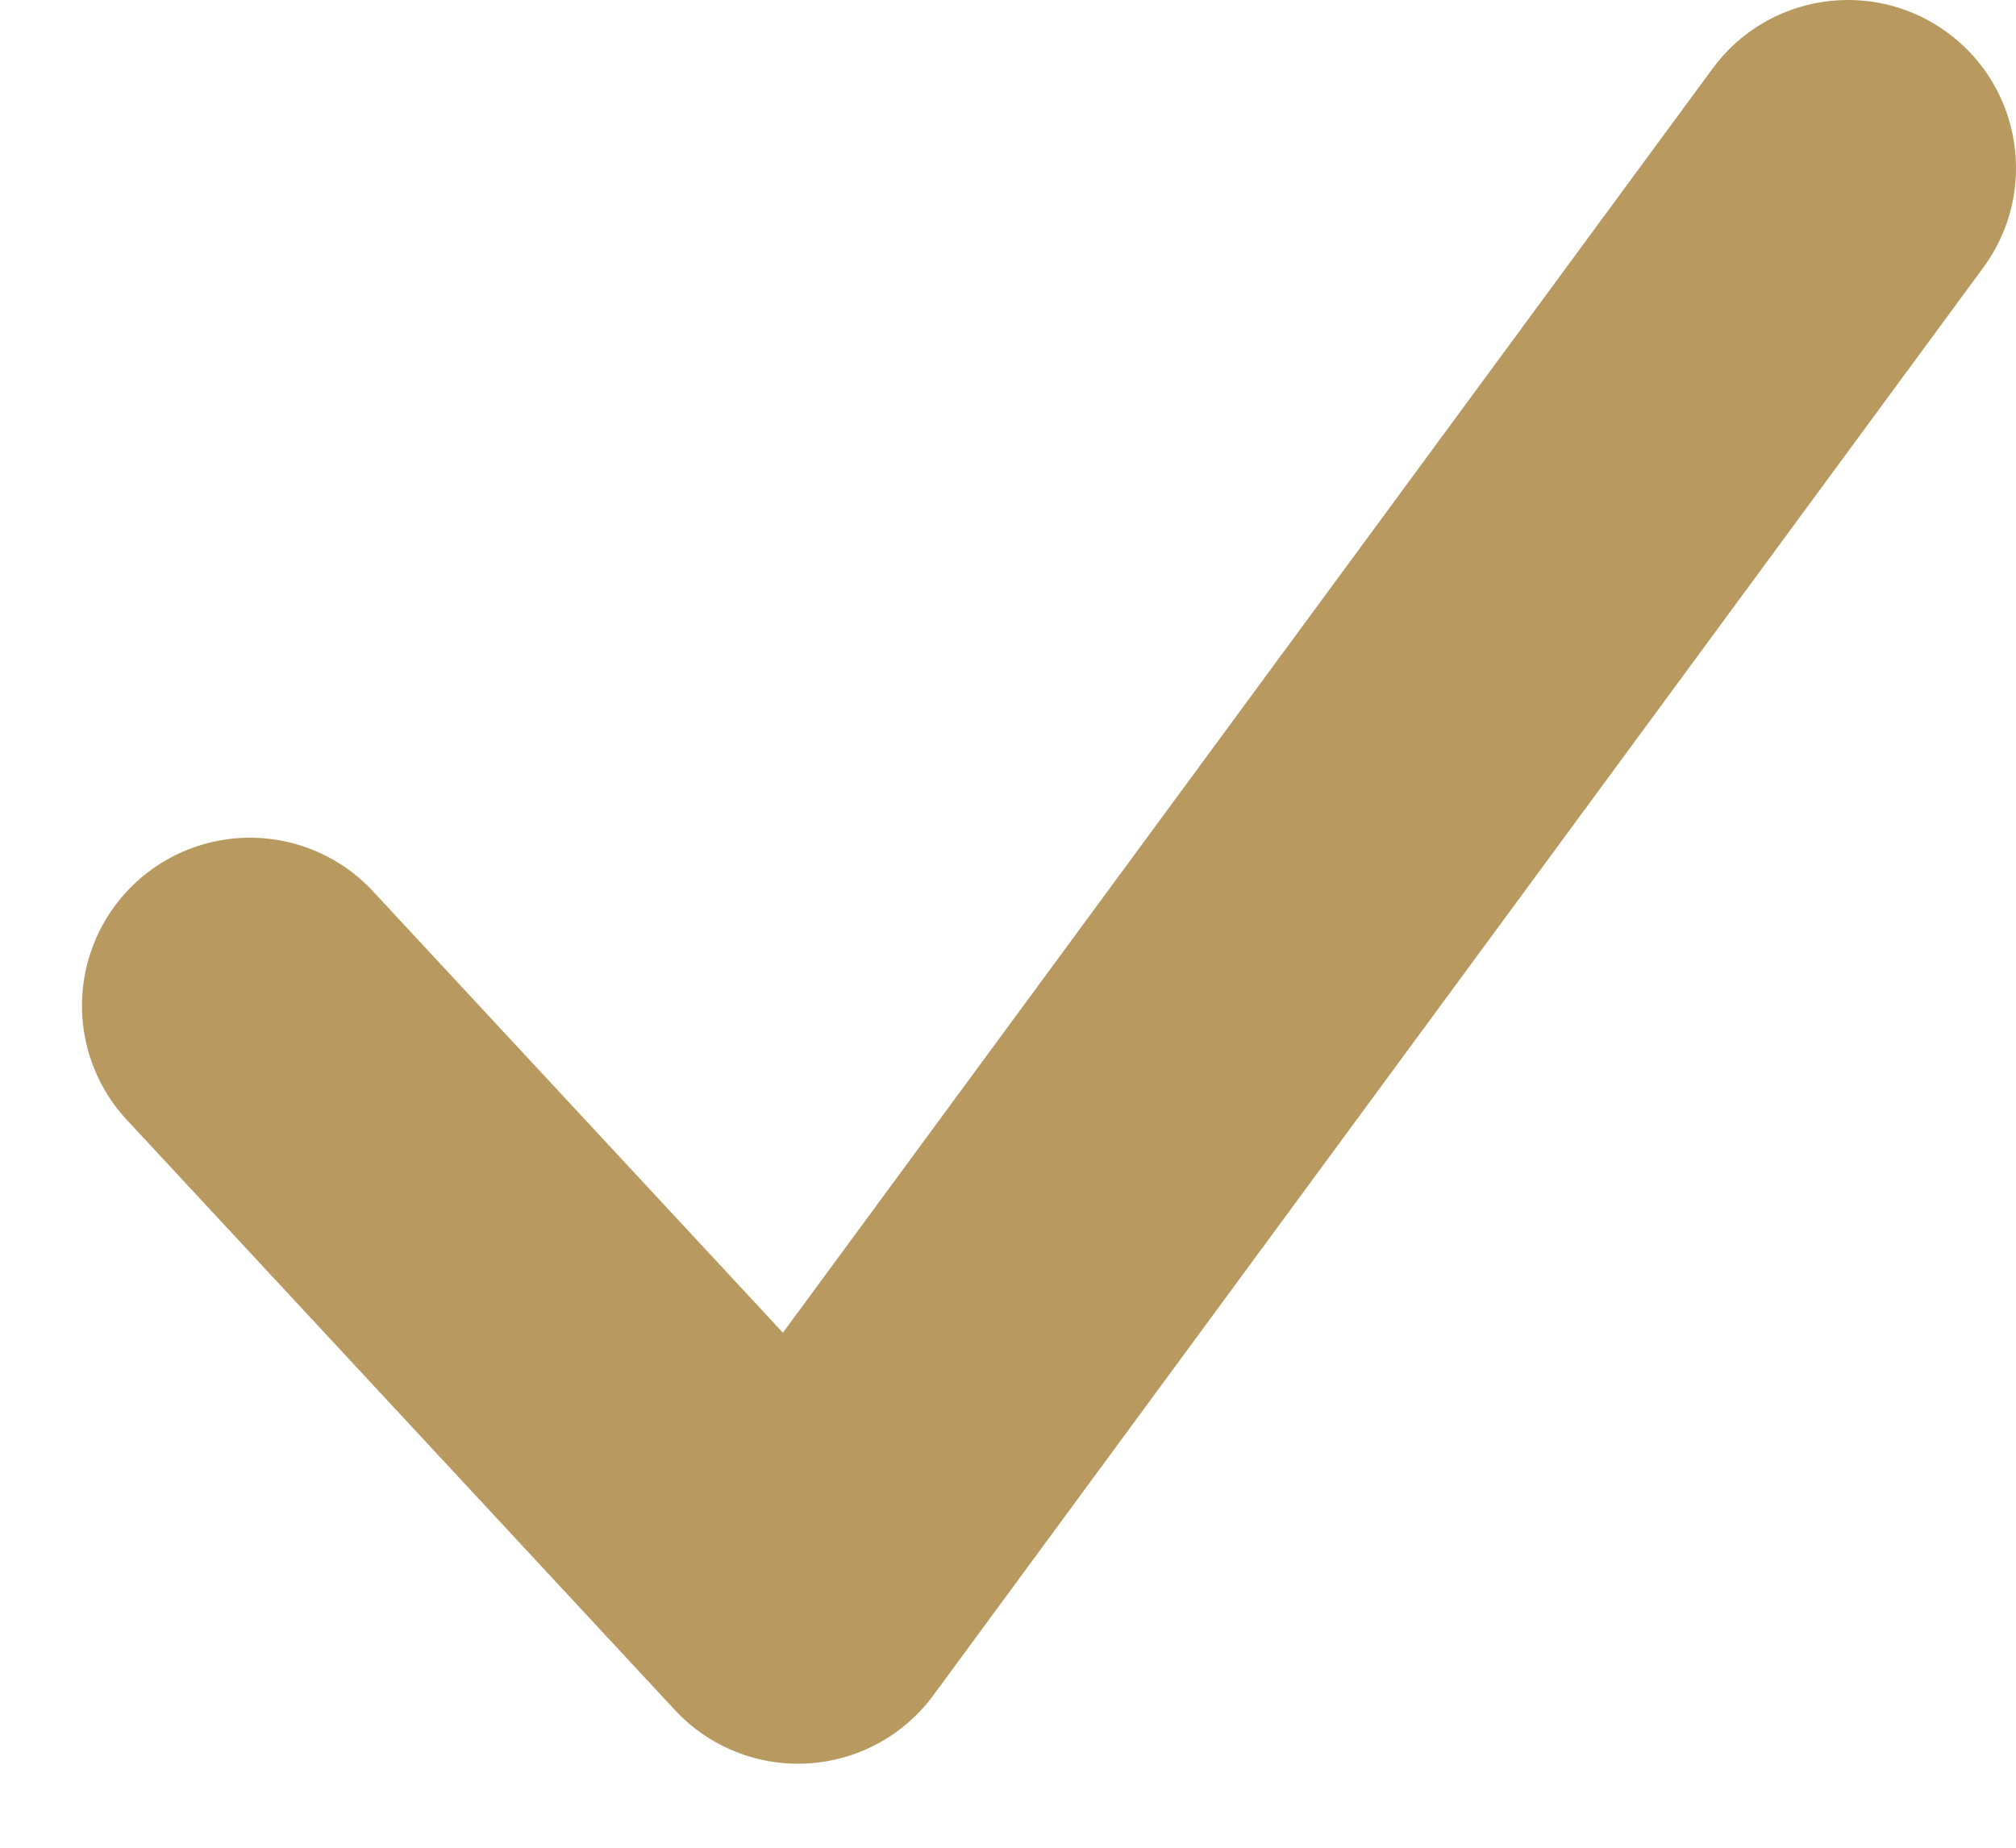
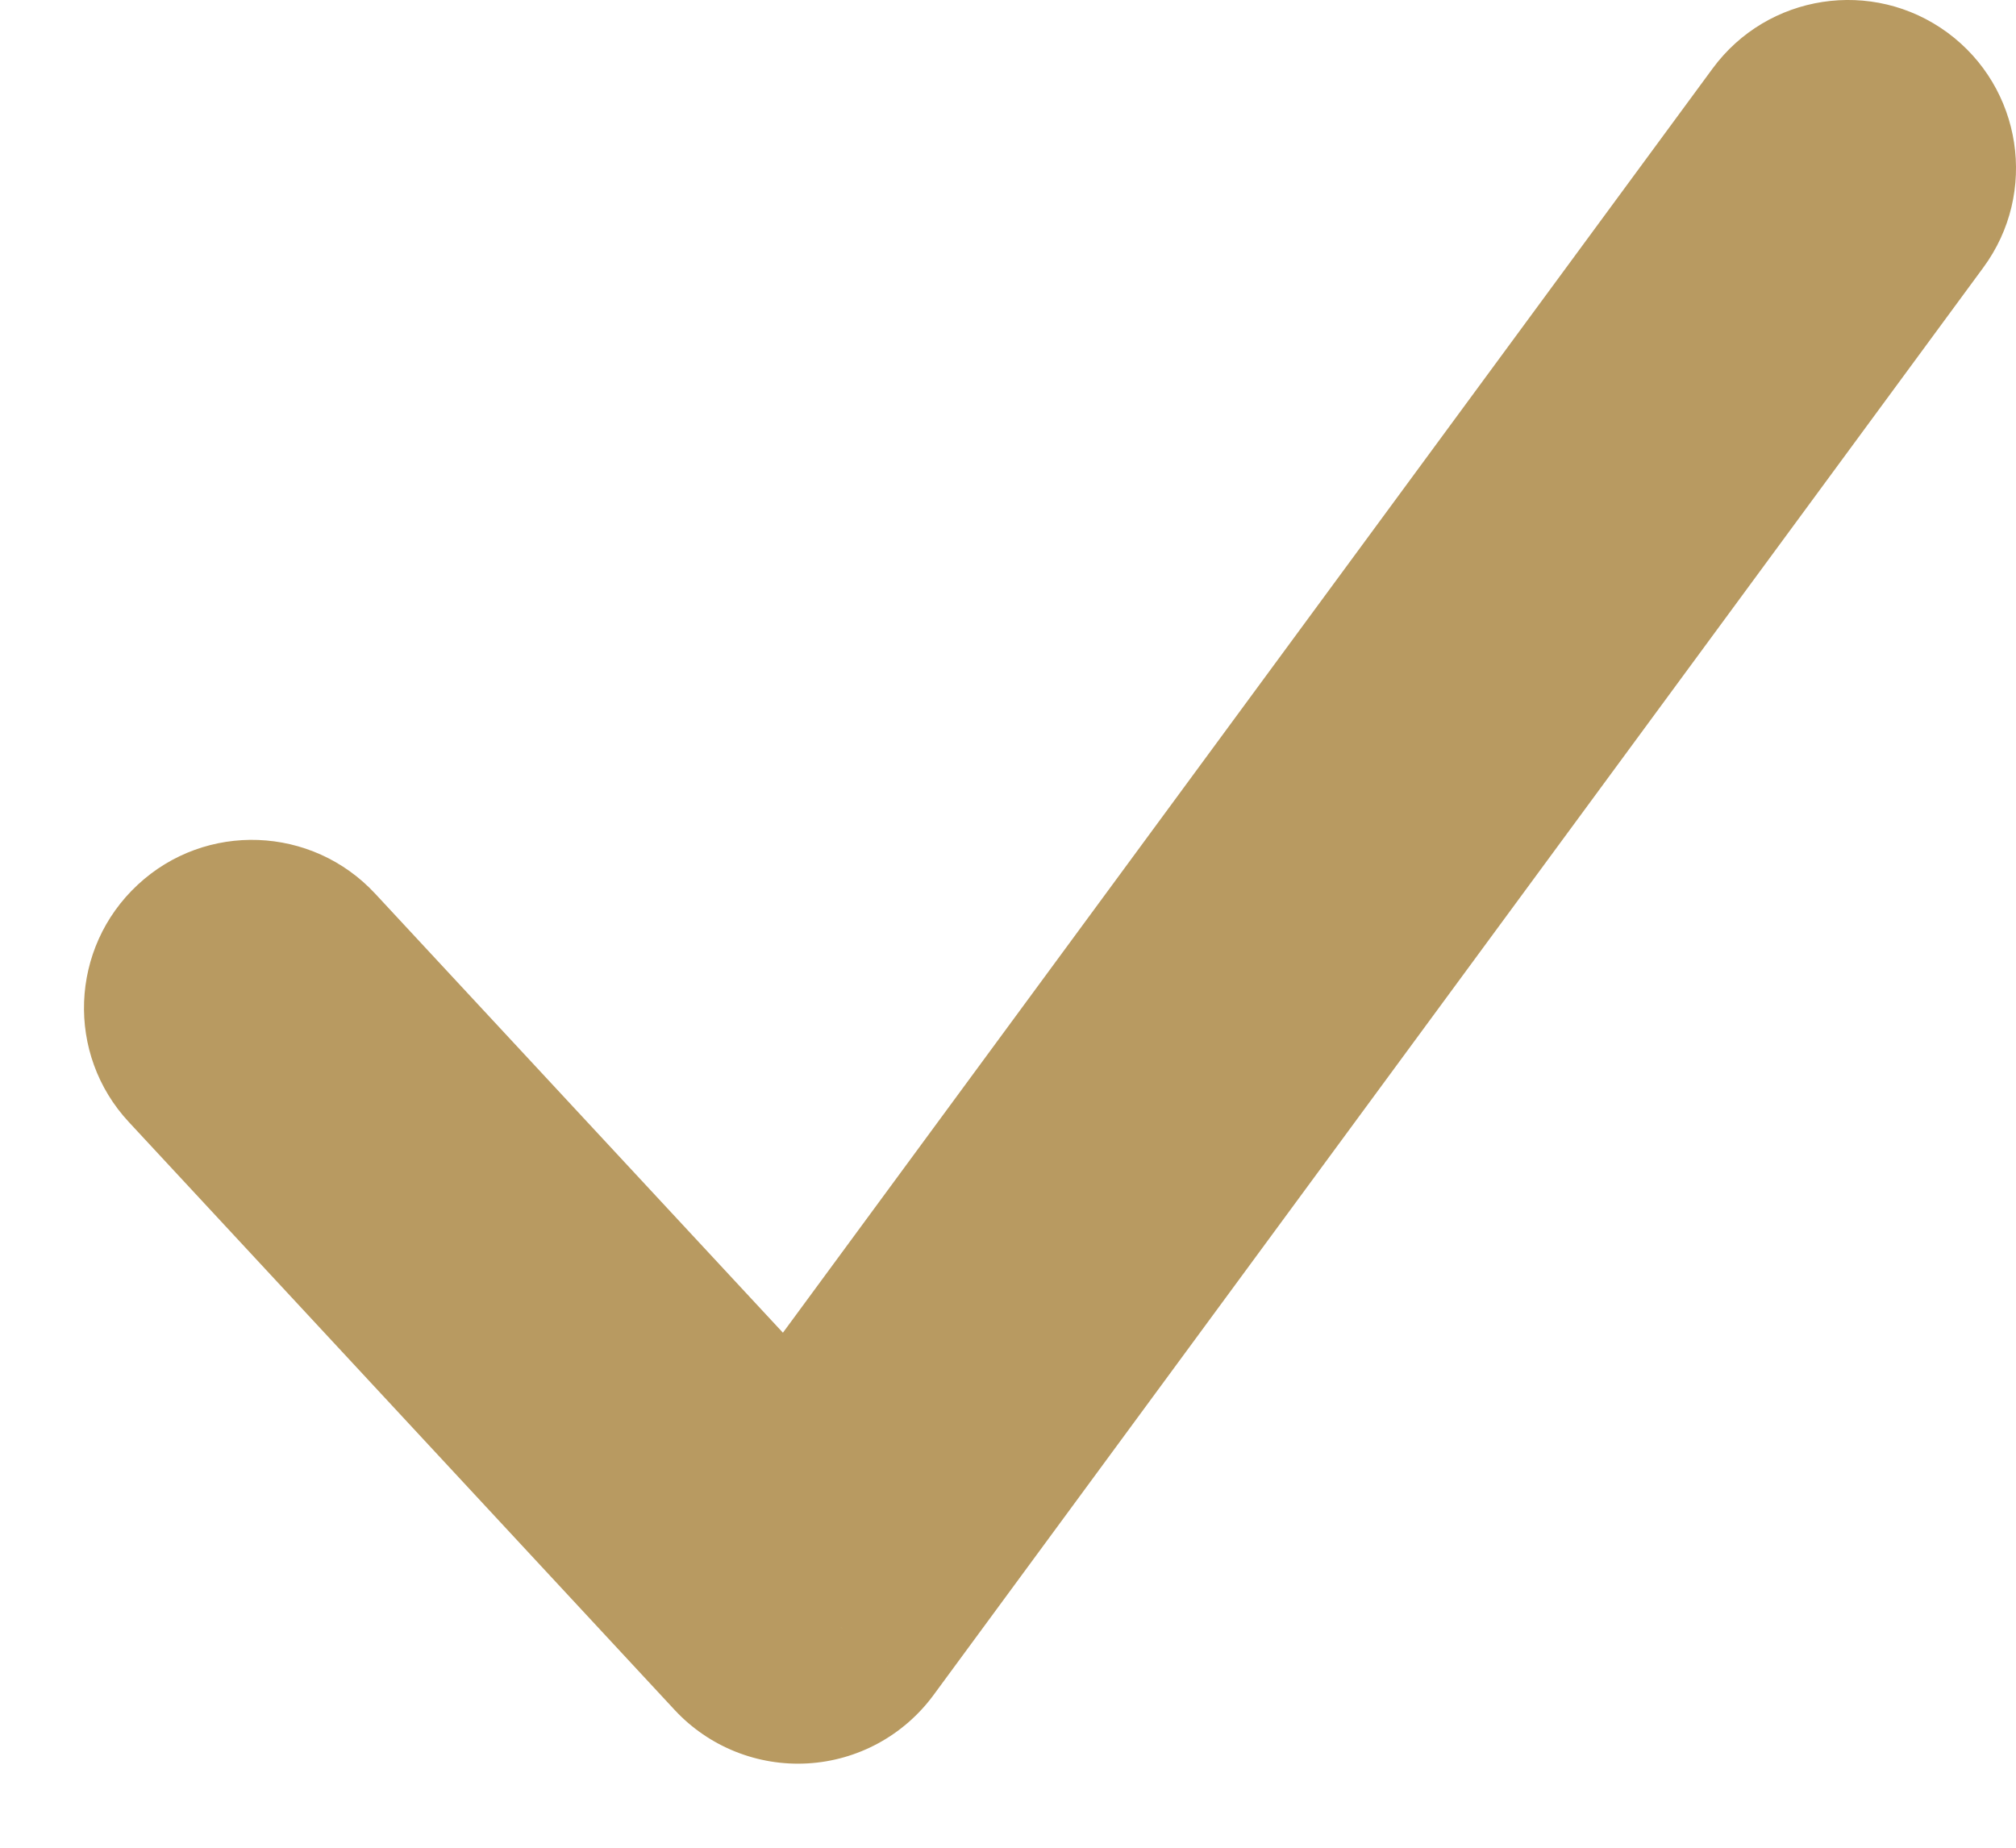
- <svg xmlns="http://www.w3.org/2000/svg" width="12" height="11" fill="none">
-   <path d="M11.806 1.592A1 1 0 0010.194.408l1.612 1.184zM4.75 9.5l-.733.68a1 1 0 001.539-.088L4.75 9.5zM2.233 5.32A1 1 0 10.767 6.68l1.466-1.36zM10.194.408l-6.25 8.5 1.612 1.184 6.25-8.5L10.194.408zM5.483 8.82l-3.25-3.5L.767 6.68l3.25 3.5 1.466-1.36z" fill="#B89A61" />
+ <svg xmlns="http://www.w3.org/2000/svg" width="12" height="11" viewBox="0 0 12 11" fill="none">
+   <path d="M11.806 1.592C12.133 1.147 12.037 0.522 11.592 0.194C11.147 -0.133 10.521 -0.037 10.194 0.408L11.806 1.592ZM4.75 9.5L4.017 10.181C4.22 10.399 4.51 10.515 4.807 10.498C5.105 10.481 5.379 10.332 5.556 10.092L4.75 9.5ZM2.233 5.32C1.857 4.915 1.224 4.891 0.82 5.267C0.415 5.643 0.391 6.276 0.767 6.68L2.233 5.32ZM10.194 0.408L3.944 8.908L5.556 10.092L11.806 1.592L10.194 0.408ZM5.483 8.82L2.233 5.32L0.767 6.68L4.017 10.181L5.483 8.82Z" fill="#B89A61" />
</svg>
